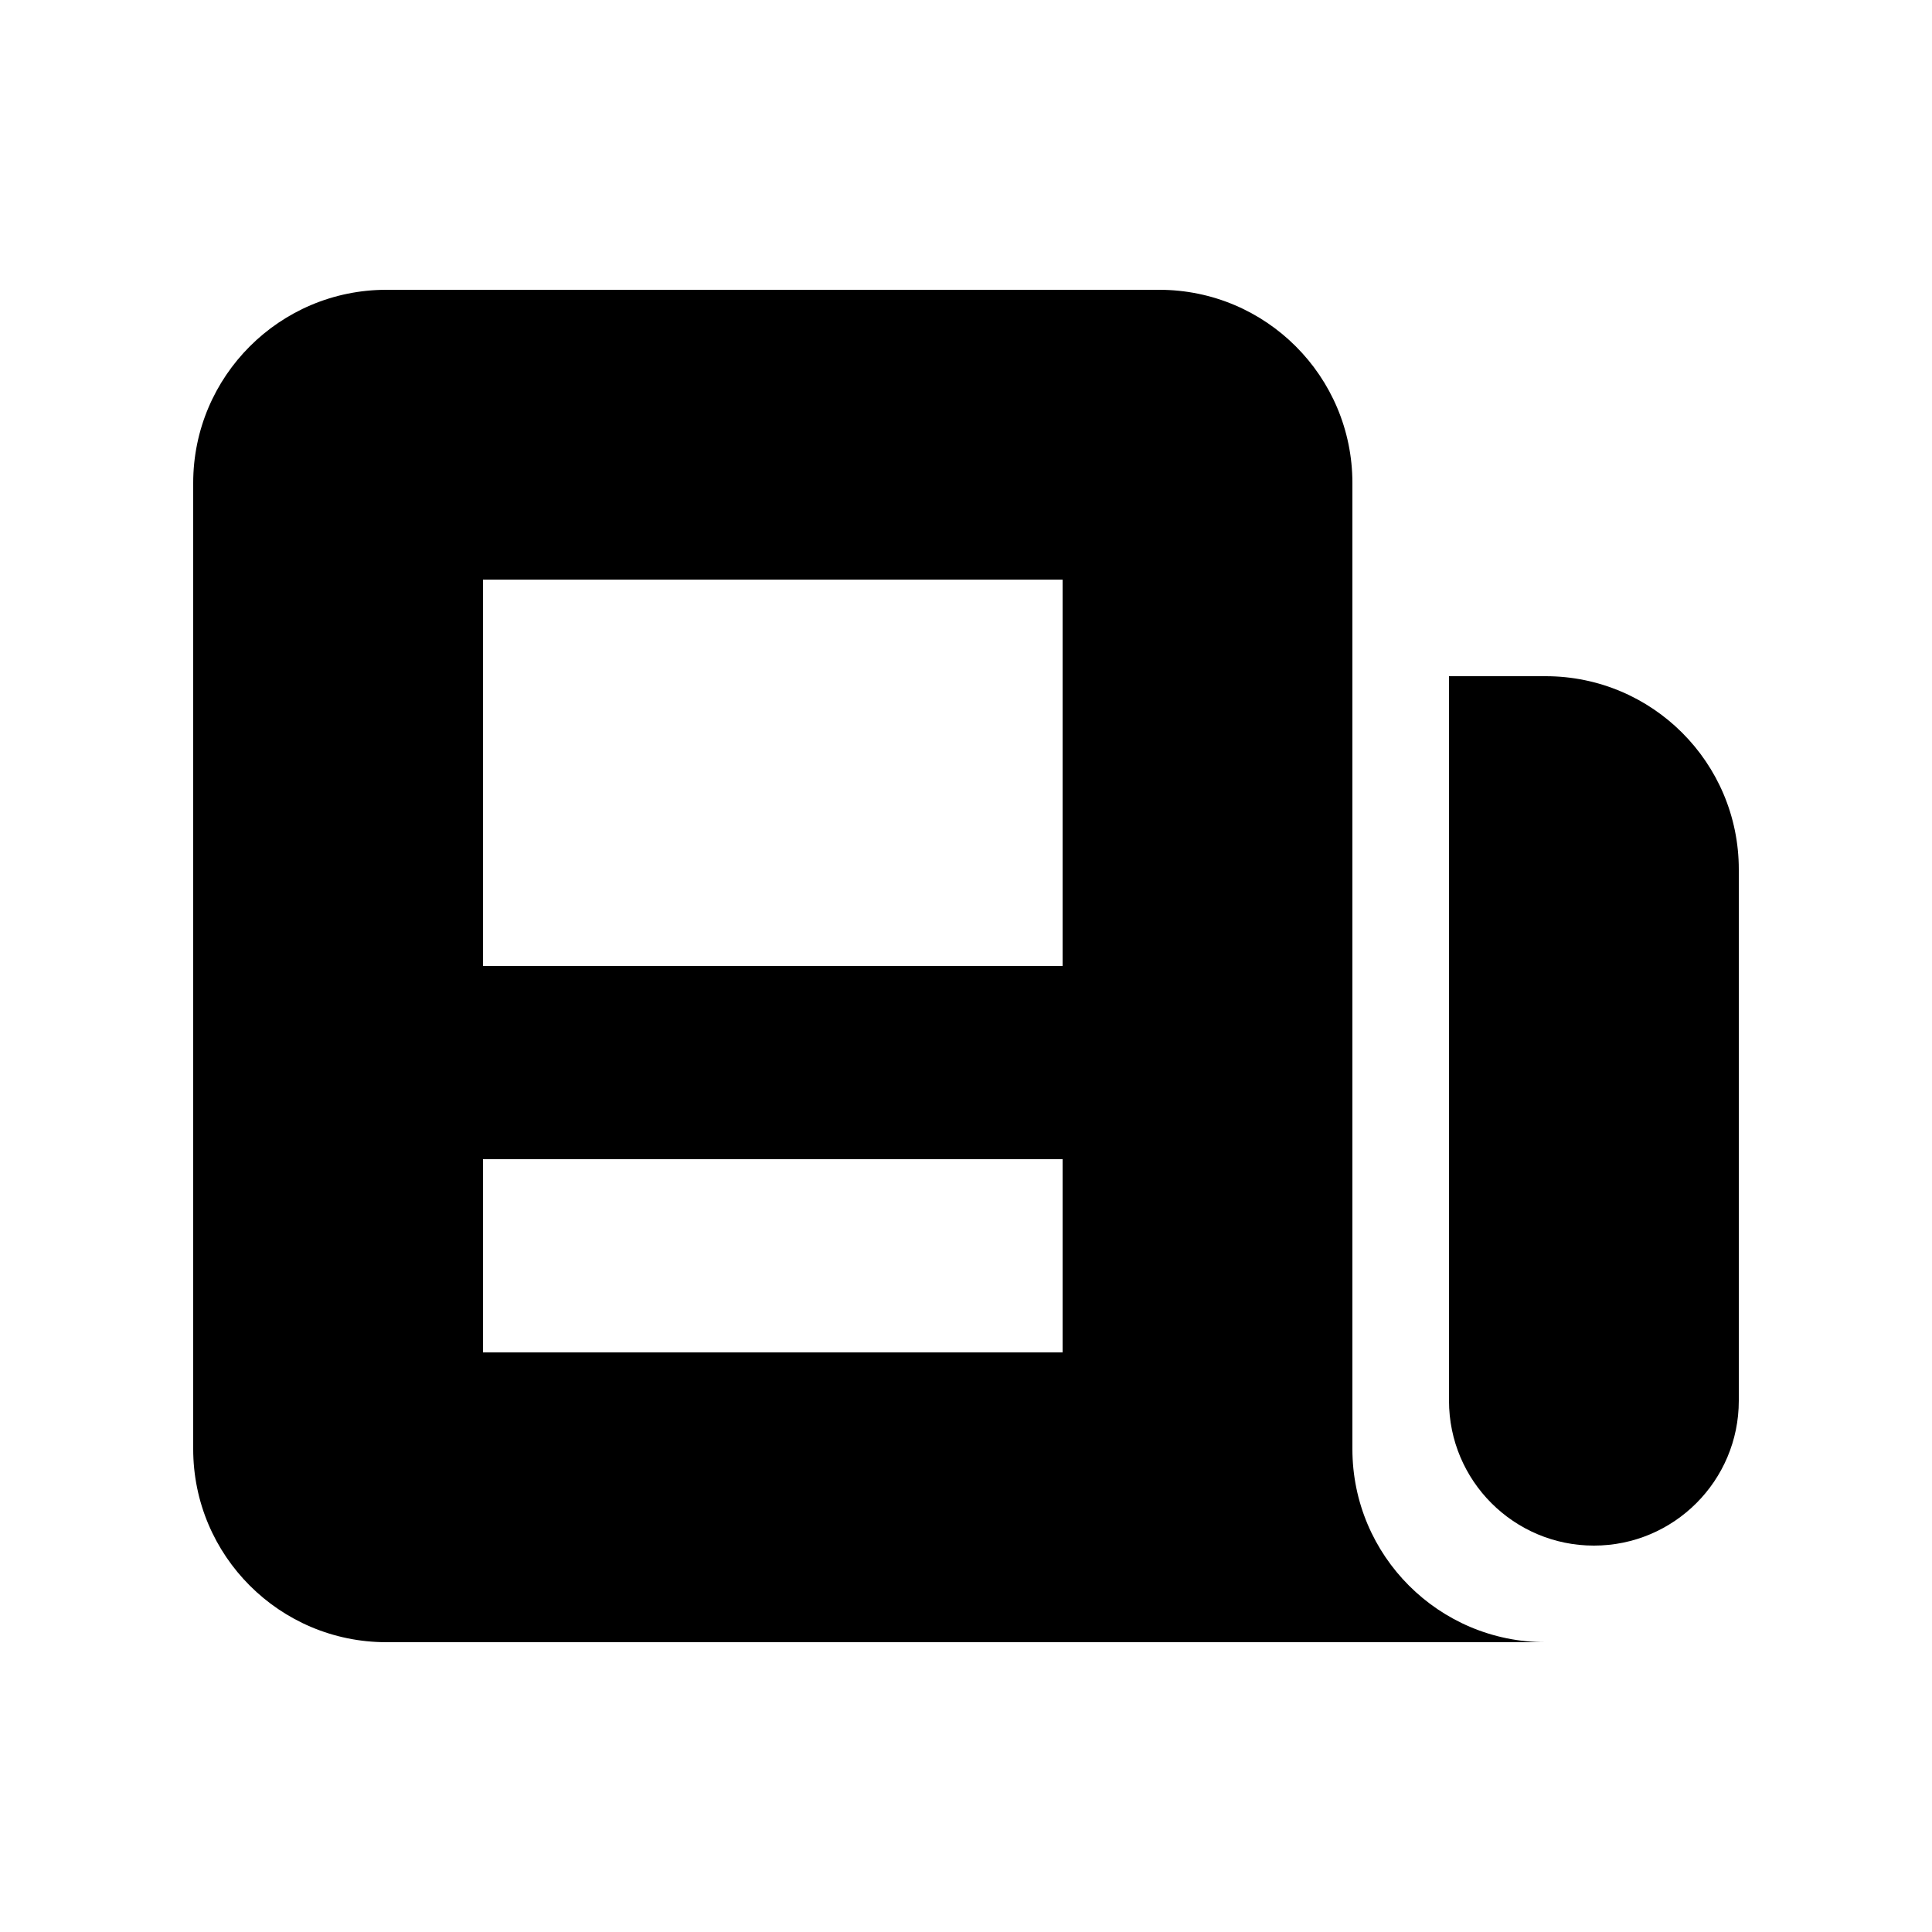
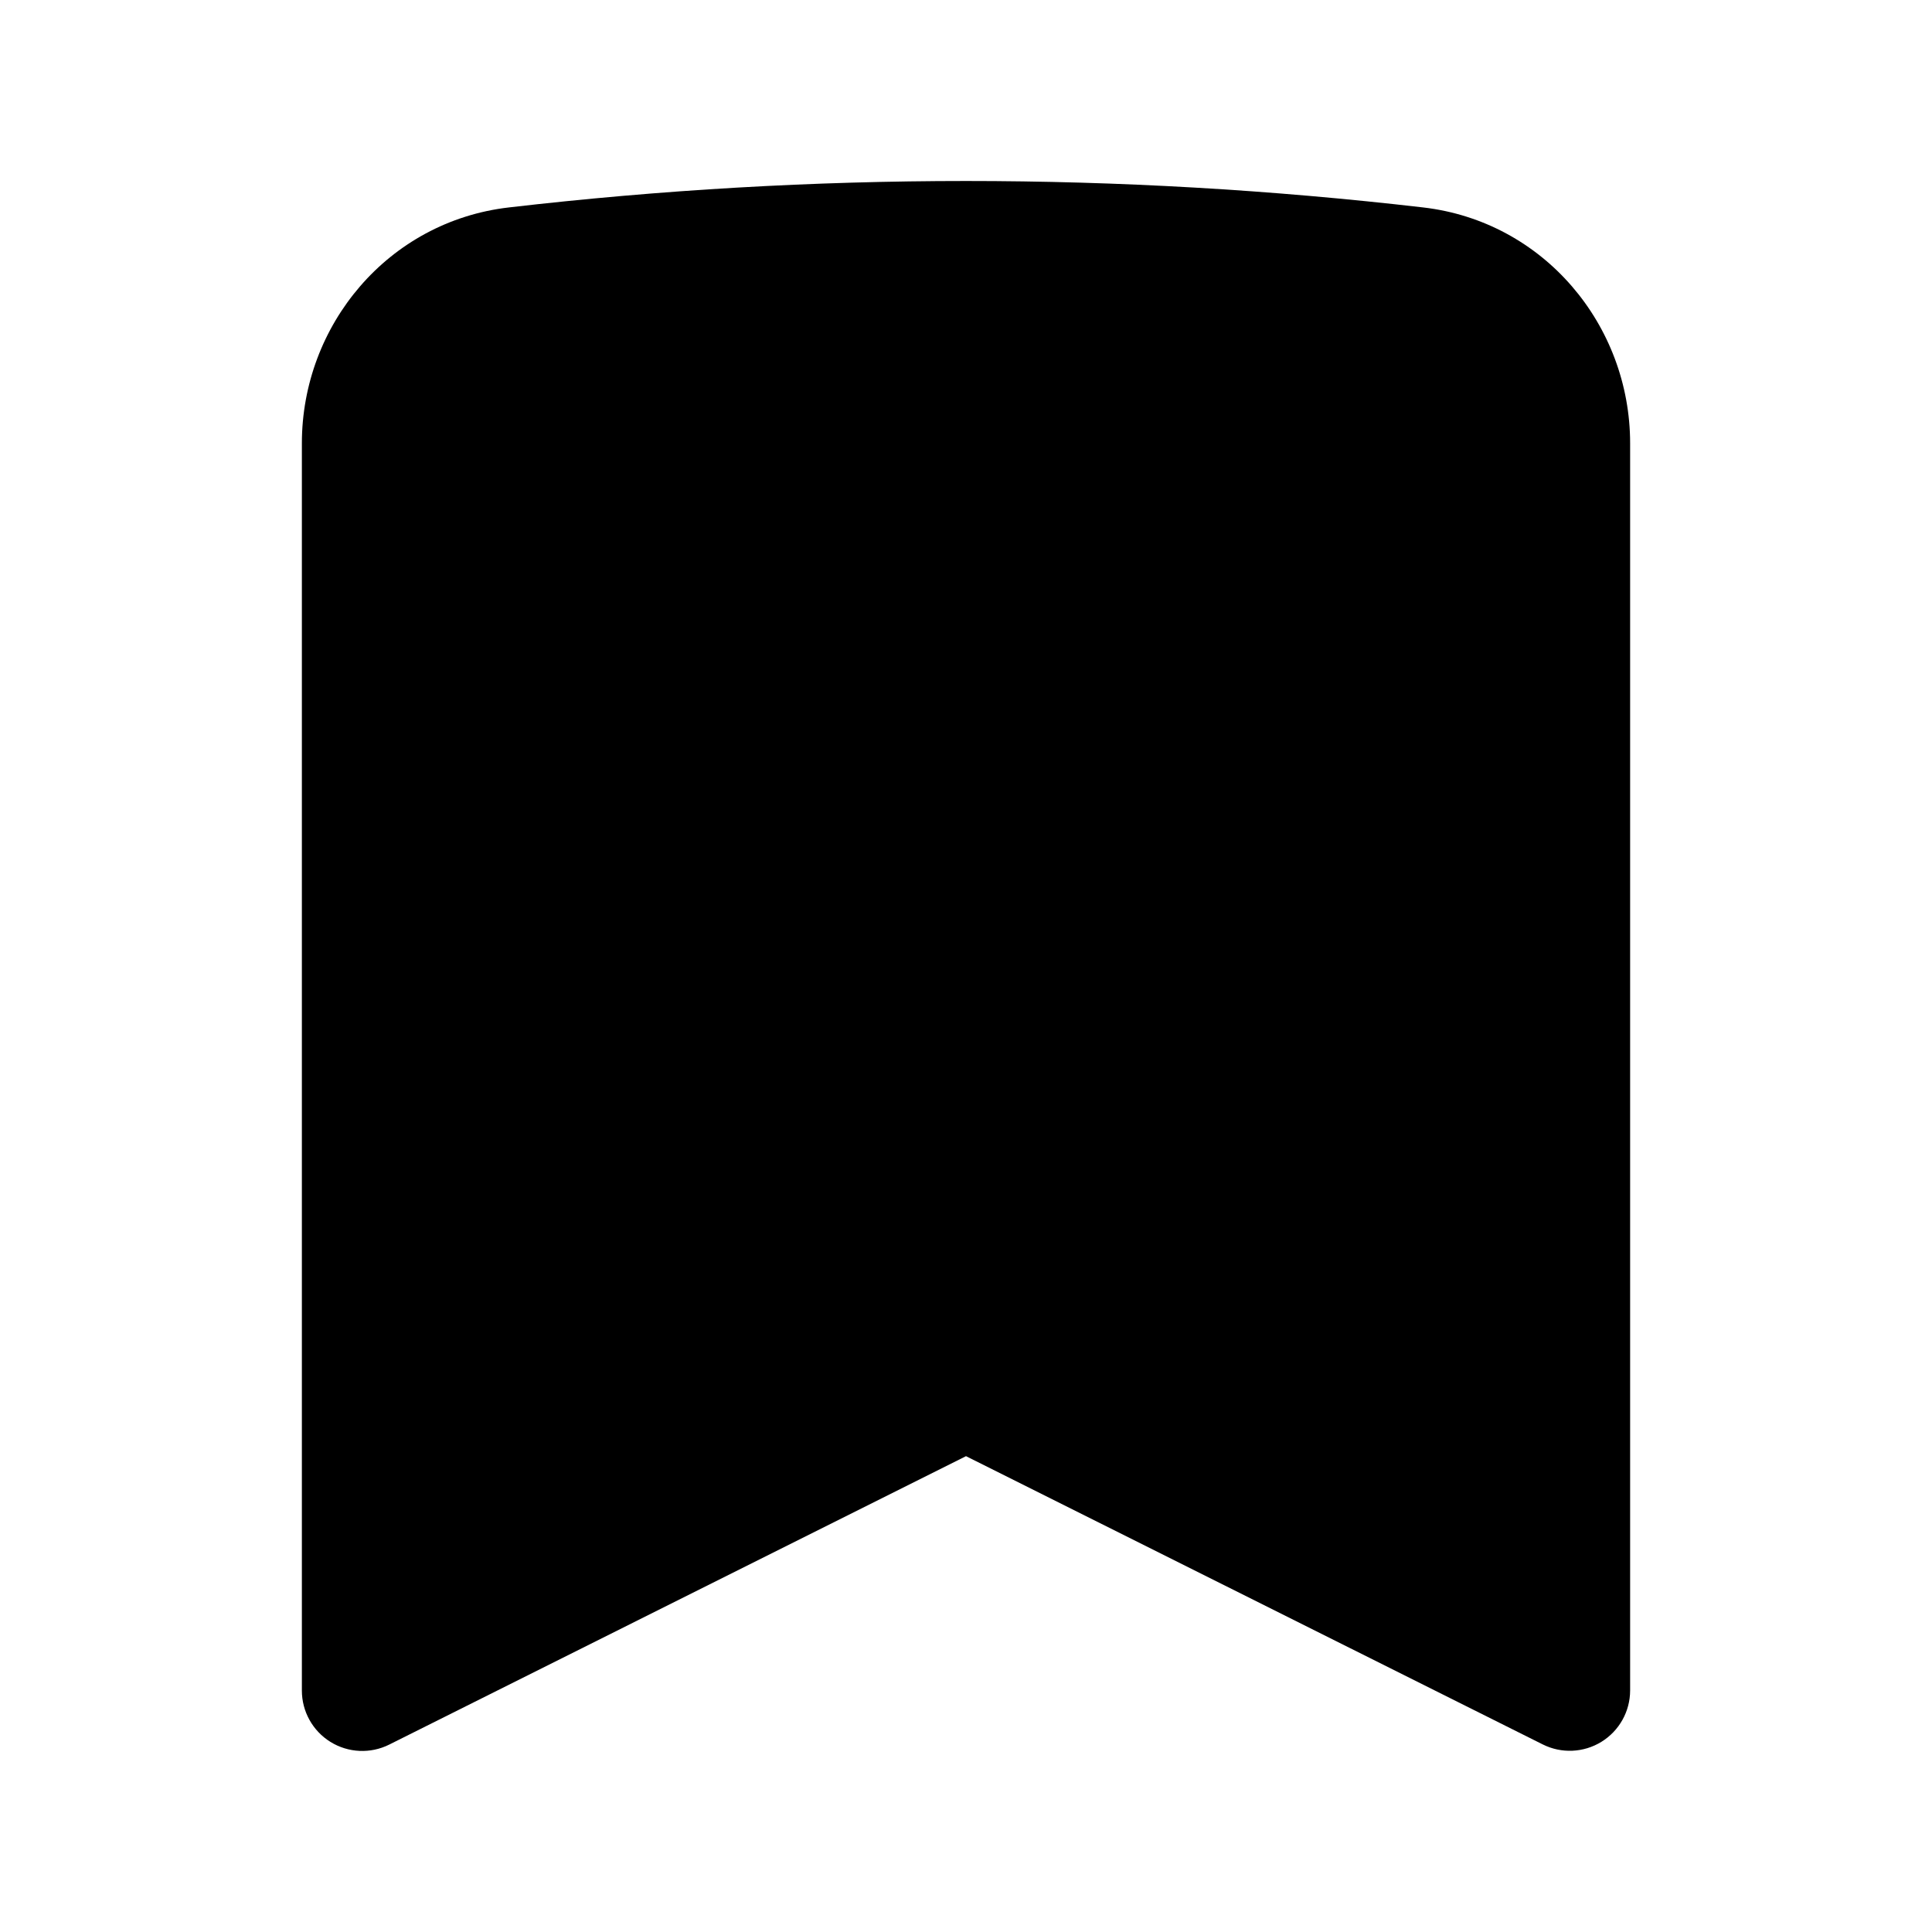
- <svg xmlns="http://www.w3.org/2000/svg" className="mr-1 w-3 h-3" fill="currentColor" viewBox="0 0 20 20">
-   <path fill-rule="evenodd" d="M2 5a2 2 0 012-2h8a2 2 0 012 2v10a2 2 0 002 2H4a2 2 0 01-2-2V5zm3 1h6v4H5V6zm6 6H5v2h6v-2z" clip-rule="evenodd" />
-   <path d="M15 7h1a2 2 0 012 2v5.5a1.5 1.5 0 01-3 0V7z" />
+ <svg xmlns="http://www.w3.org/2000/svg" viewBox="0 0 24 24" fill="currentColor" class="size-6">
+   <path fill-rule="evenodd" d="M6.32 2.577a49.255 49.255 0 0 1 11.36 0c1.497.174 2.57 1.46 2.57 2.93V21a.75.75 0 0 1-1.085.67L12 18.089l-7.165 3.583A.75.75 0 0 1 3.75 21V5.507c0-1.47 1.073-2.756 2.57-2.93Z" clip-rule="evenodd" />
</svg>
